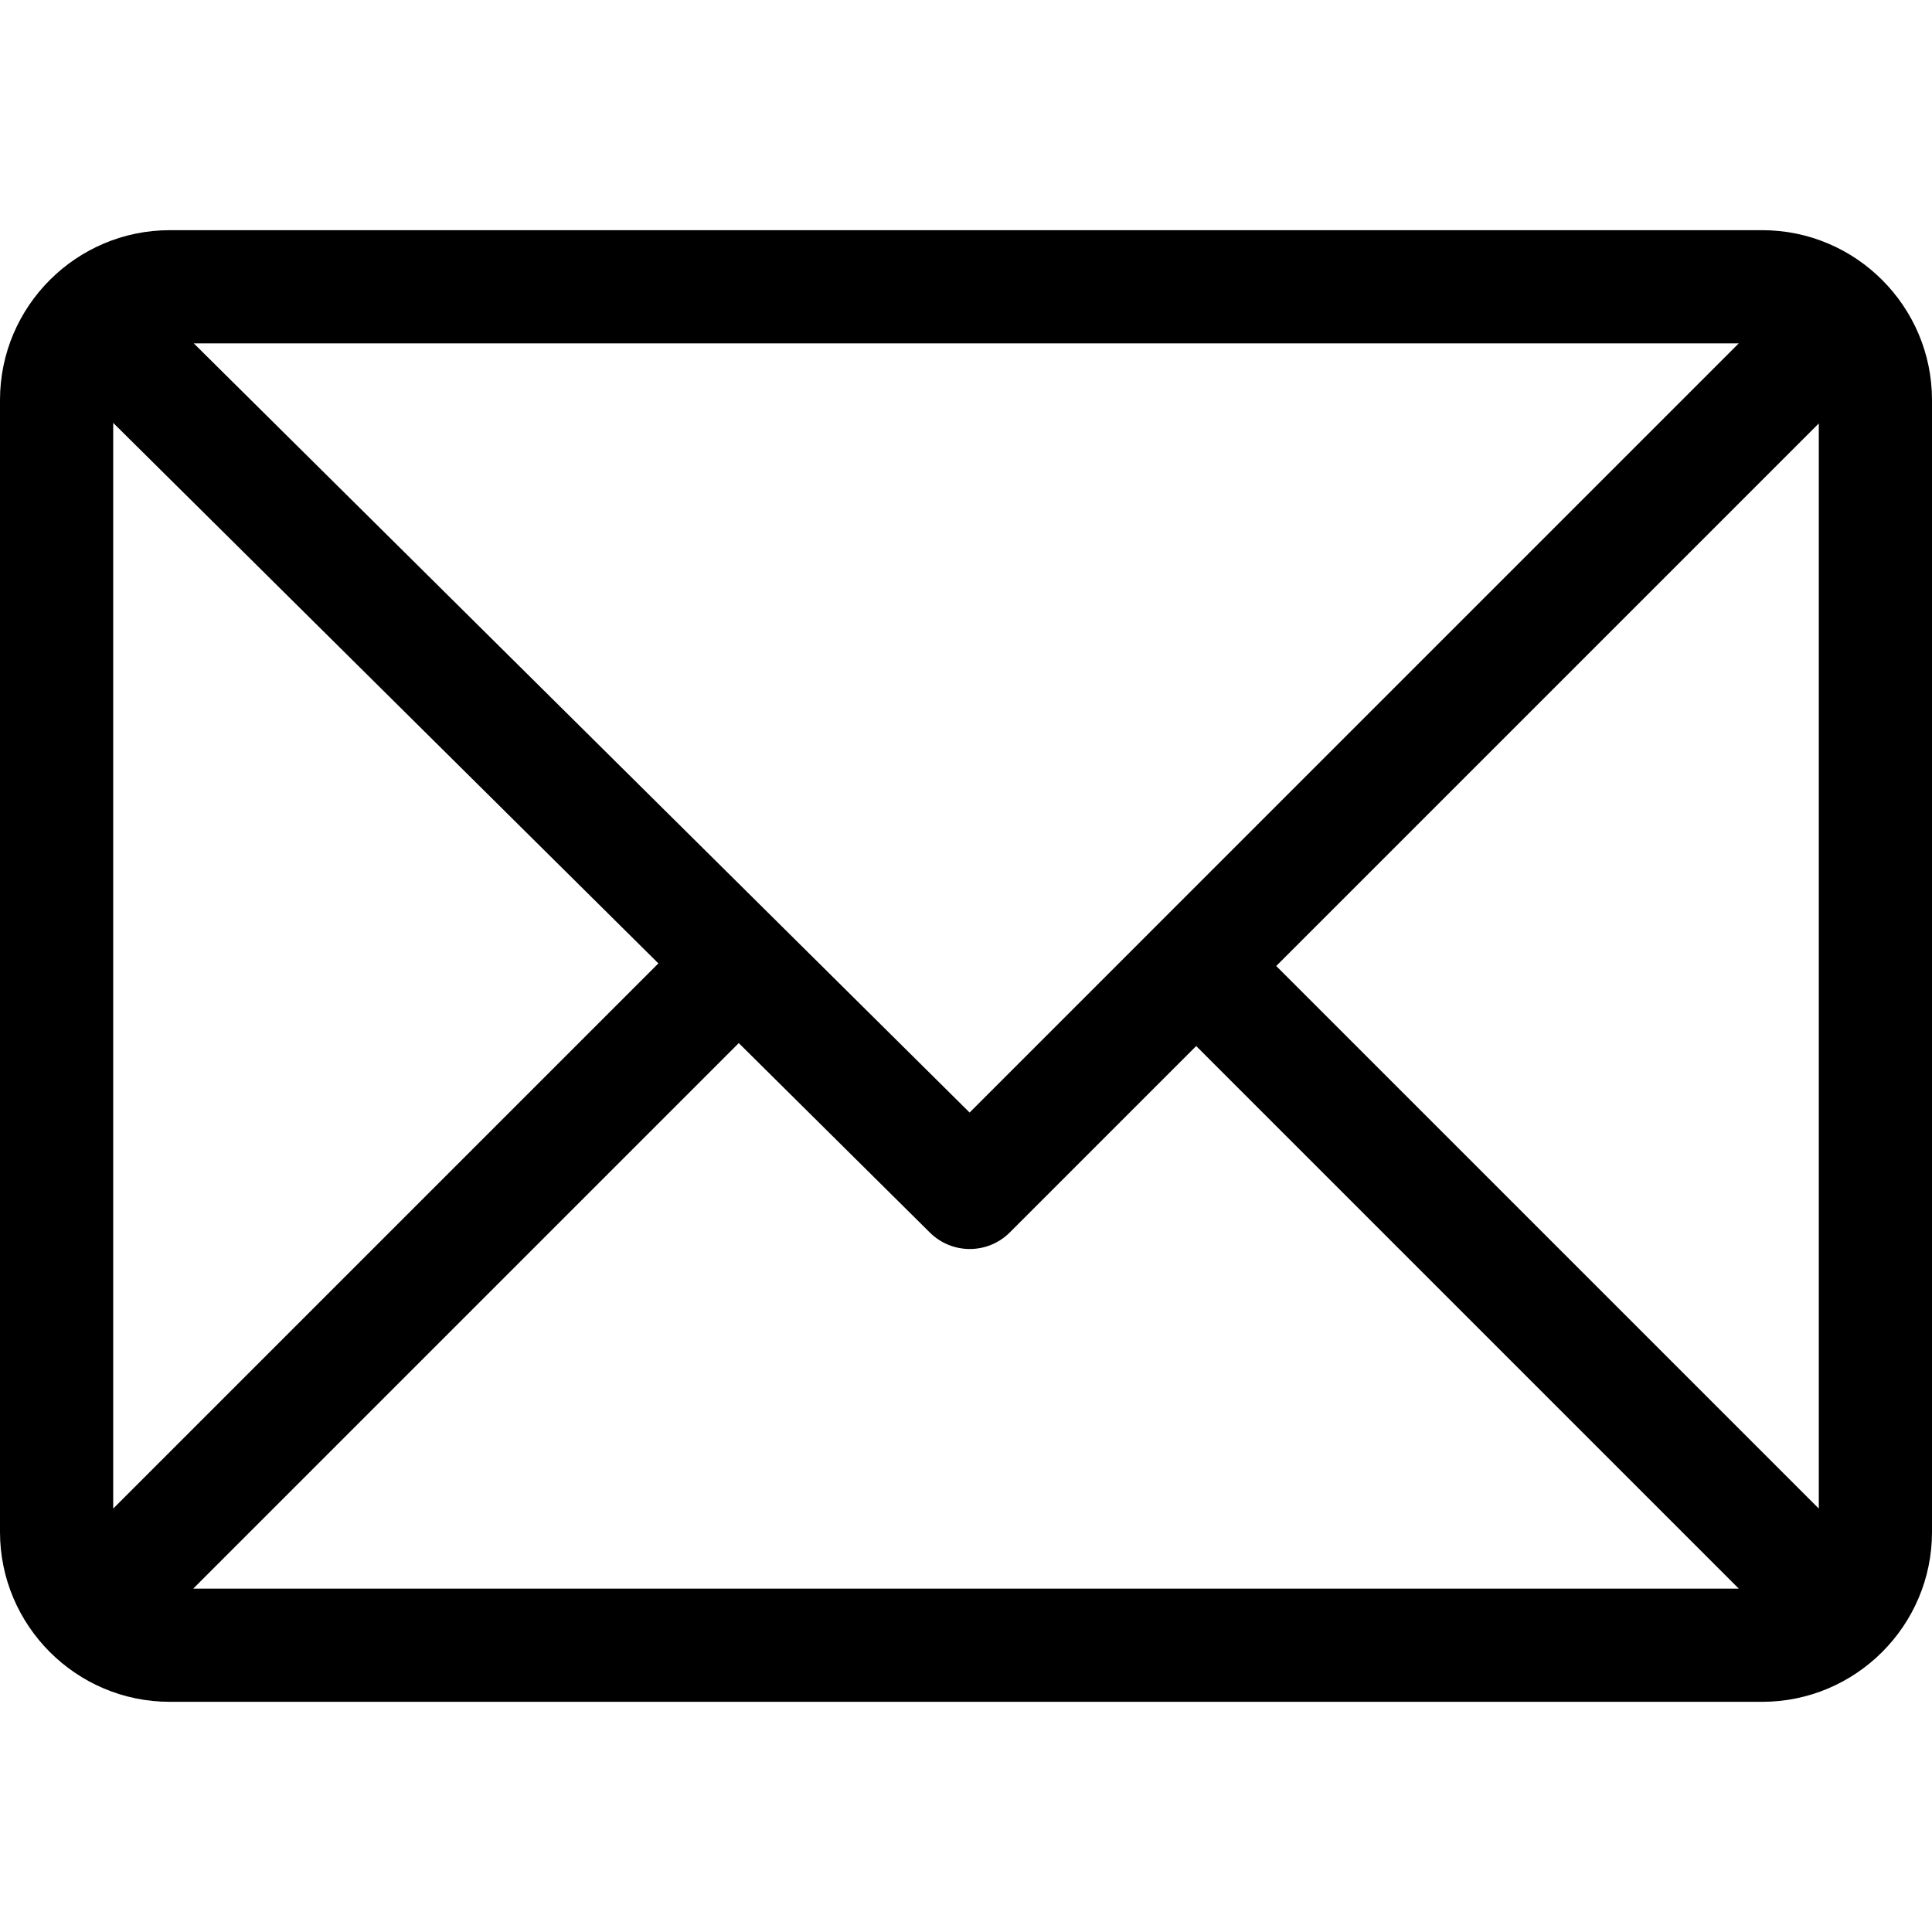
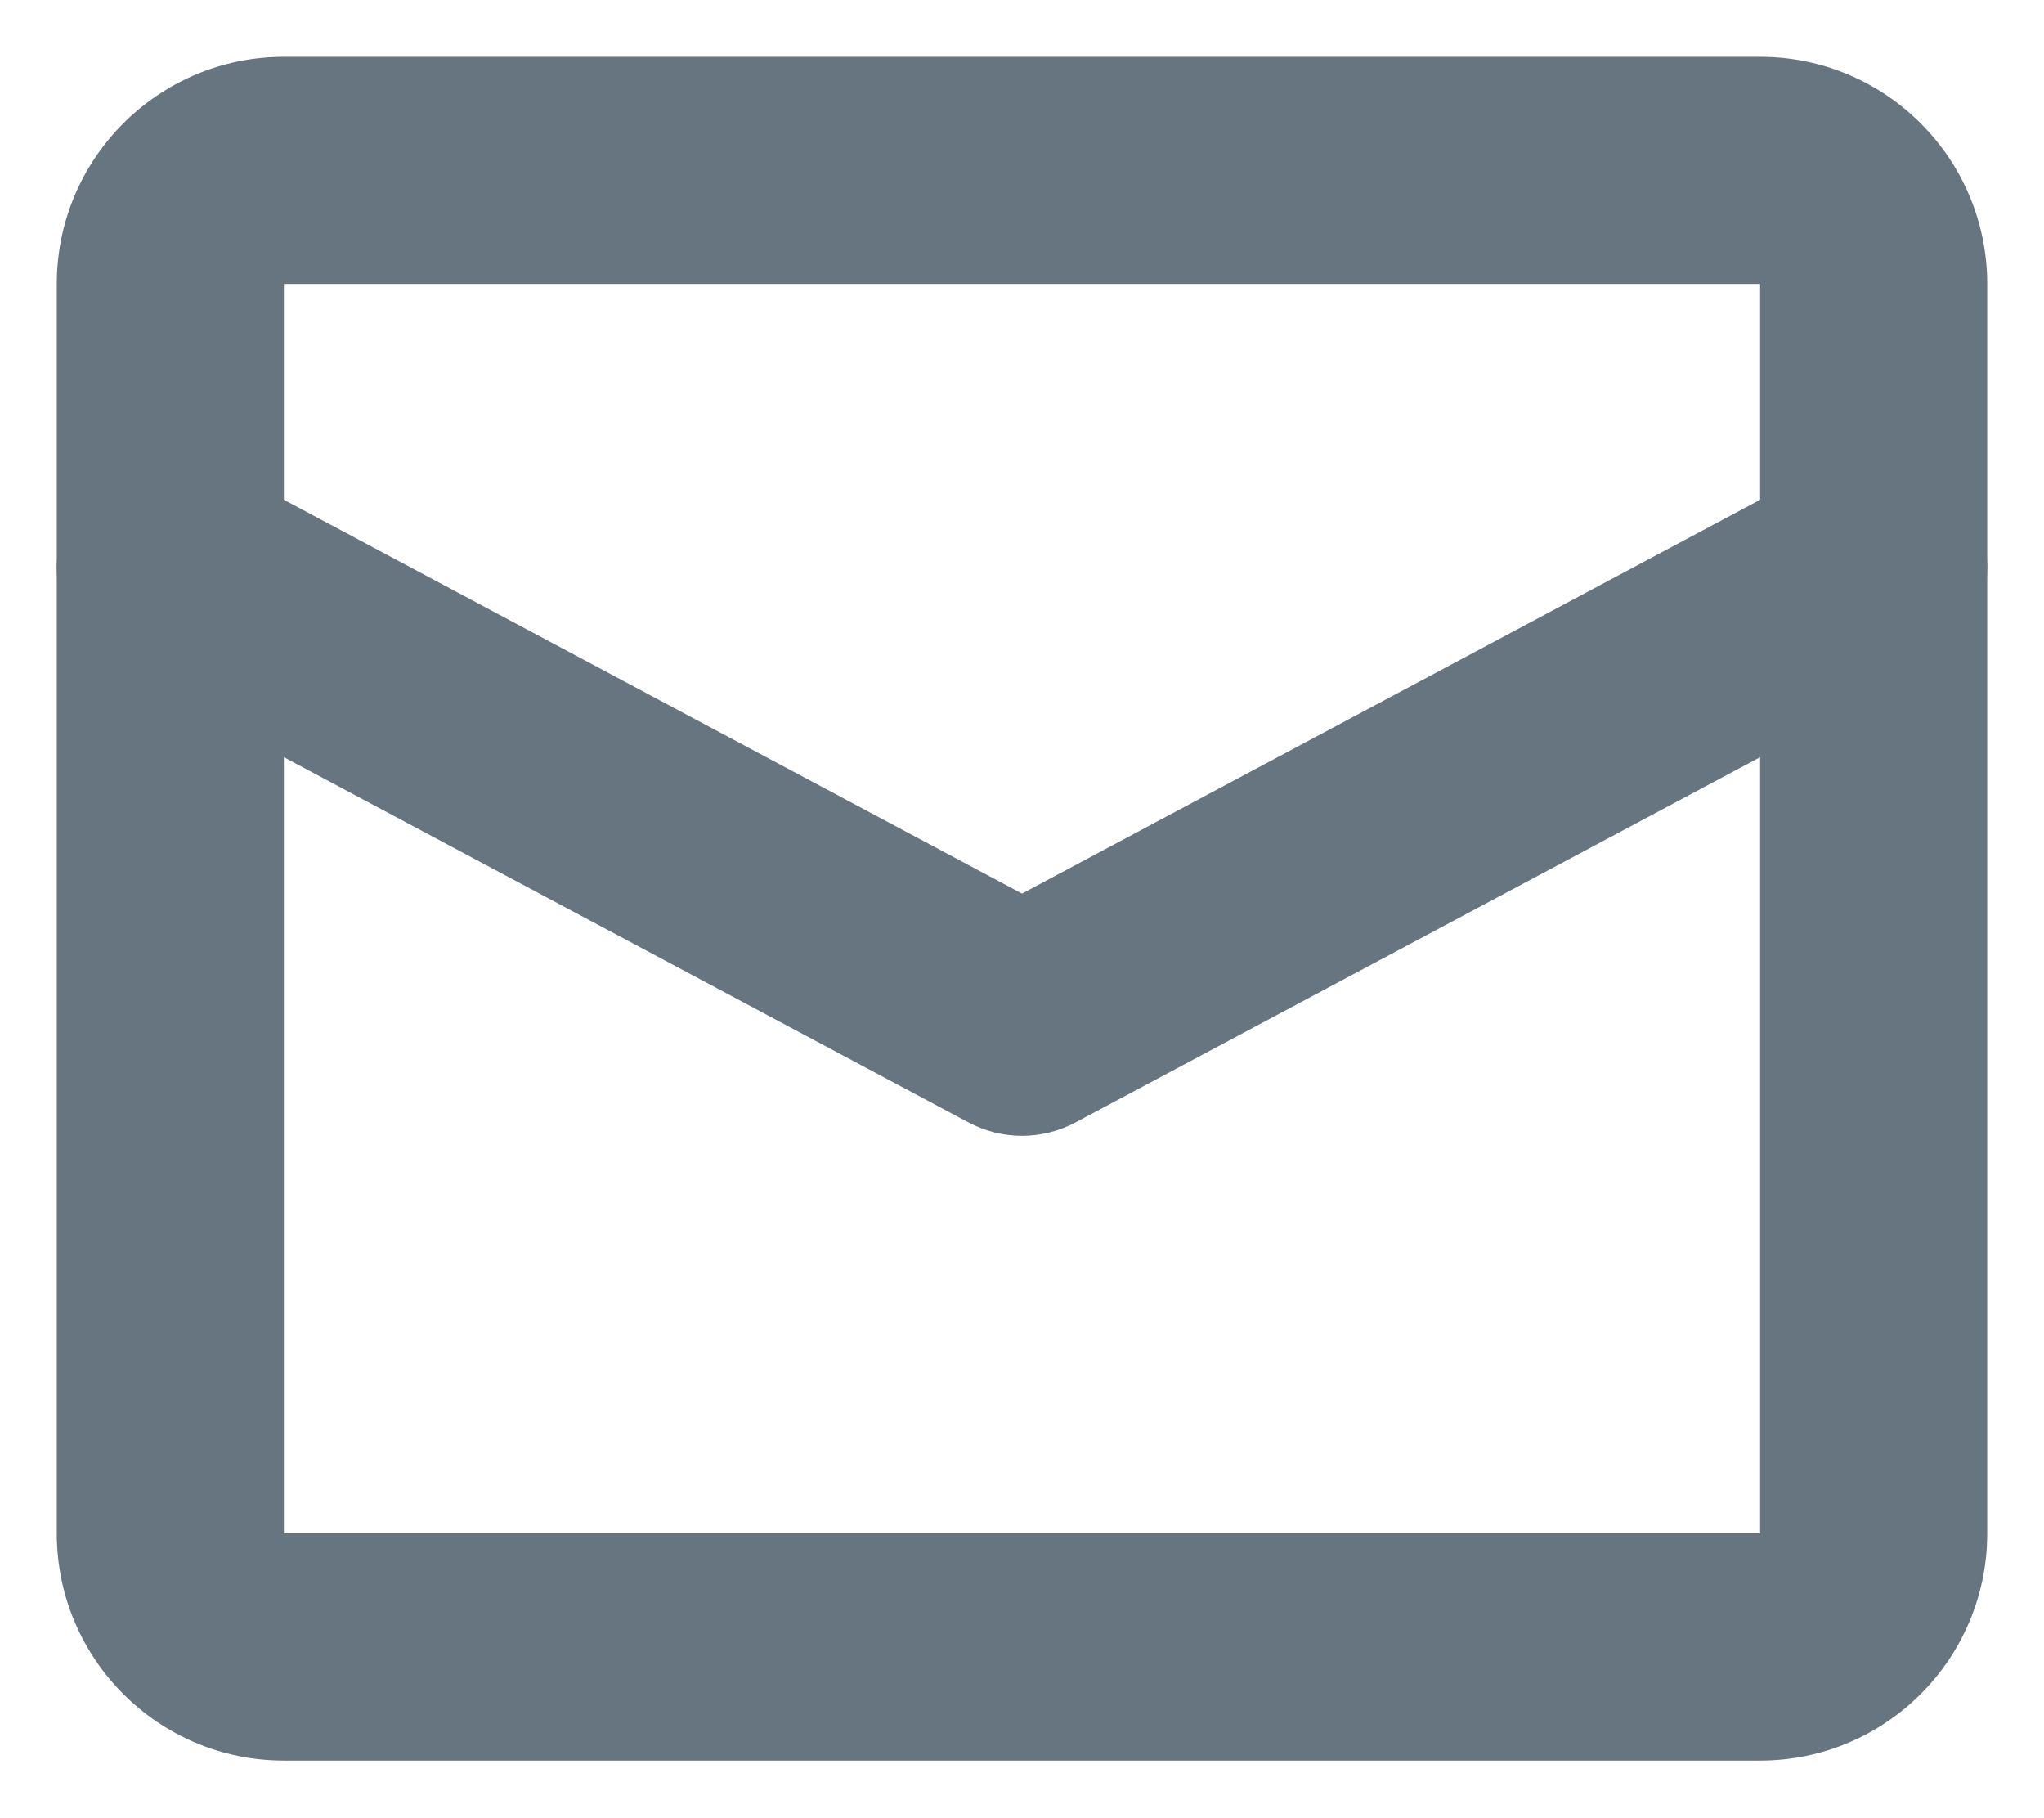
- <svg xmlns="http://www.w3.org/2000/svg" version="1.1" id="Capa_1" x="0px" y="0px" viewBox="0 0 512 512" style="enable-background:new 0 0 512 512;" xml:space="preserve">
-   <g>
-     <g>
-       <path d="M467,61H45C20.218,61,0,81.196,0,106v300c0,24.72,20.128,45,45,45h422c24.72,0,45-20.128,45-45V106    C512,81.28,491.872,61,467,61z M460.786,91L256.954,294.833L51.359,91H460.786z M30,399.788V112.069l144.479,143.24L30,399.788z     M51.213,421l144.57-144.57l50.657,50.222c5.864,5.814,15.327,5.795,21.167-0.046L317,277.213L460.787,421H51.213z M482,399.787    L338.213,256L482,112.212V399.787z" />
+ <svg xmlns="http://www.w3.org/2000/svg" width="18px" height="16px" viewBox="0 0 18 16" version="1.1">
+   <defs />
+   <g id="Page-1" stroke="none" stroke-width="1" fill="none" fill-rule="evenodd">
+     <g id="TWITTER-PROFILE-2018" transform="translate(-345, -16)" fill="#667580" fill-rule="nonzero">
+       <g id="Header">
+         <g id="Left-side" transform="translate(128, 8)">
+           <g id="Discover" transform="translate(217, 7)">
+             <g id="icon" transform="translate(0, 1)">
+               <path d="M9,7.867 L16.029,4.118 C16.517,3.858 17.122,4.042 17.382,4.529 C17.642,5.017 17.458,5.622 16.971,5.882 L9.471,9.882 C9.176,10.039 8.824,10.039 8.529,9.882 L1.029,5.882 C0.542,5.622 0.358,5.017 0.618,4.529 C0.878,4.042 1.483,3.858 1.971,4.118 L9,7.867 Z" id="Shape" />
+               <path d="M15.5,13.5 L15.5,2.5 L2.5,2.5 L2.5,13.5 L15.5,13.5 Z M15.5,15.5 L2.5,15.5 C1.396,15.5 0.5,14.604 0.5,13.5 L0.5,2.5 C0.5,1.396 1.396,0.5 2.5,0.5 L15.5,0.5 C16.604,0.5 17.5,1.396 17.5,2.5 L17.5,13.5 C17.5,14.604 16.604,15.5 15.5,15.5 Z" id="Shape" />
+             </g>
+           </g>
+         </g>
+       </g>
    </g>
  </g>
-   <g>
- </g>
-   <g>
- </g>
-   <g>
- </g>
-   <g>
- </g>
-   <g>
- </g>
-   <g>
- </g>
-   <g>
- </g>
-   <g>
- </g>
-   <g>
- </g>
-   <g>
- </g>
-   <g>
- </g>
-   <g>
- </g>
-   <g>
- </g>
-   <g>
- </g>
-   <g>
- </g>
</svg>
